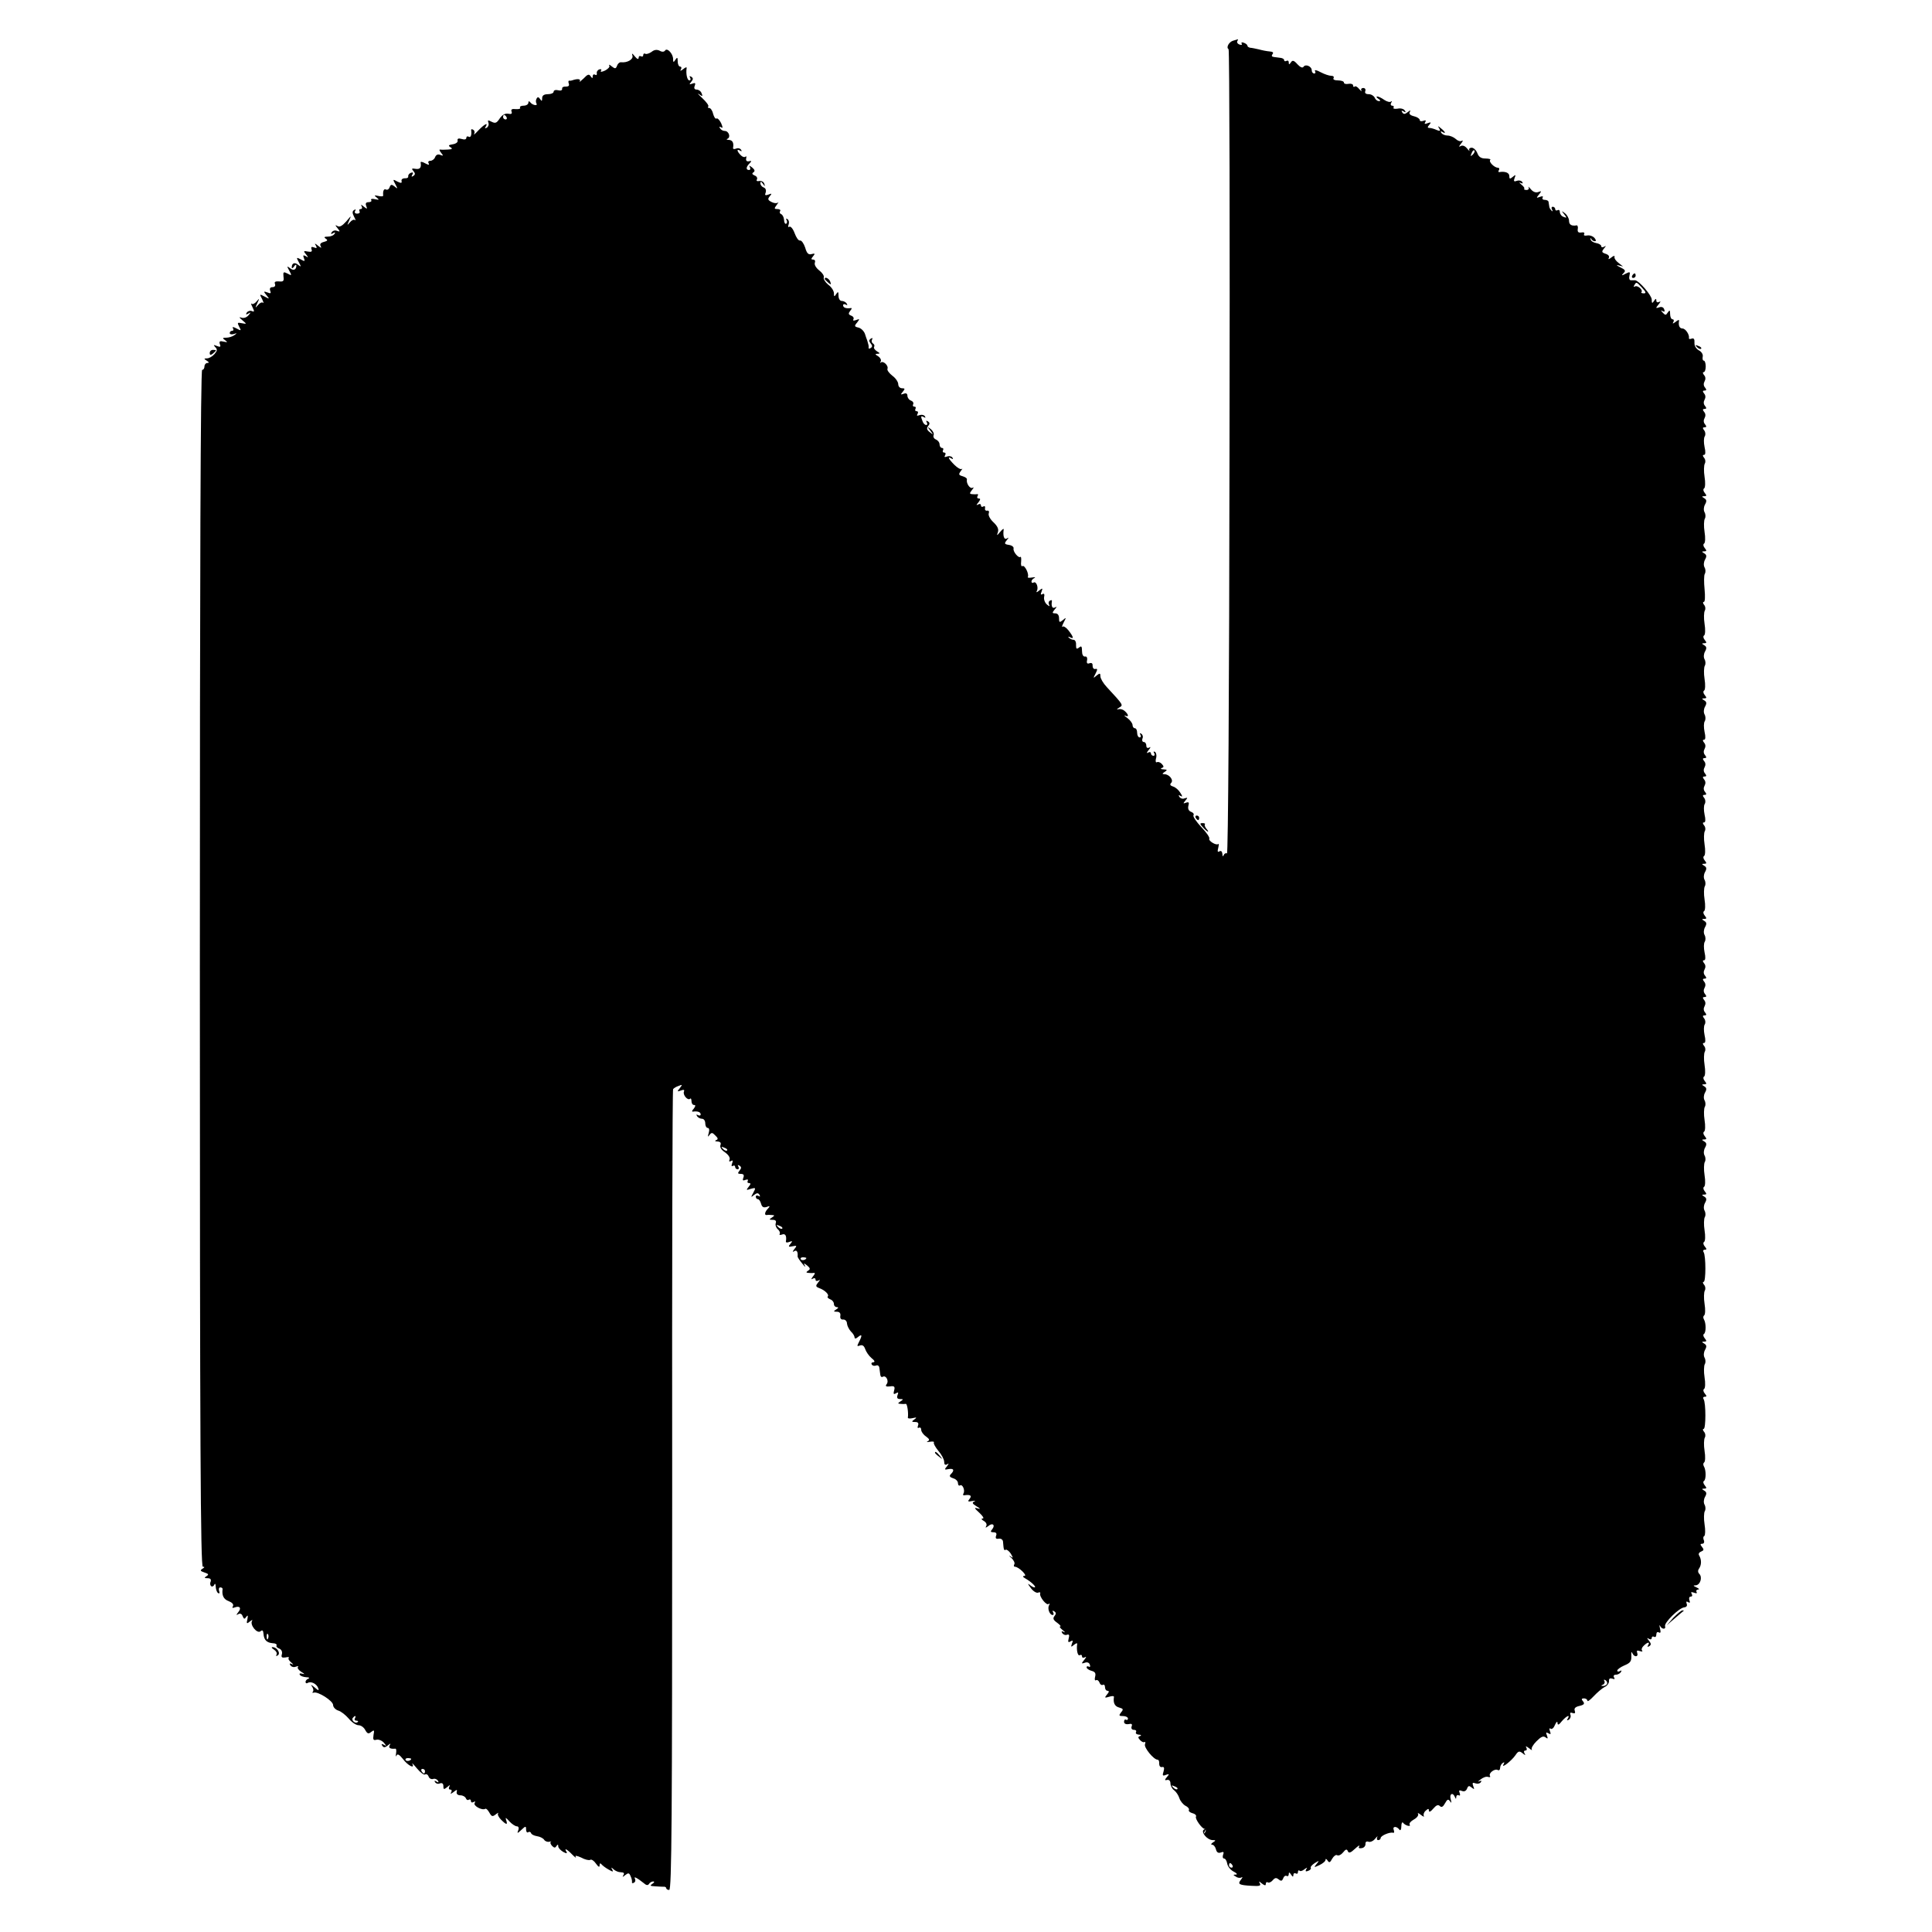
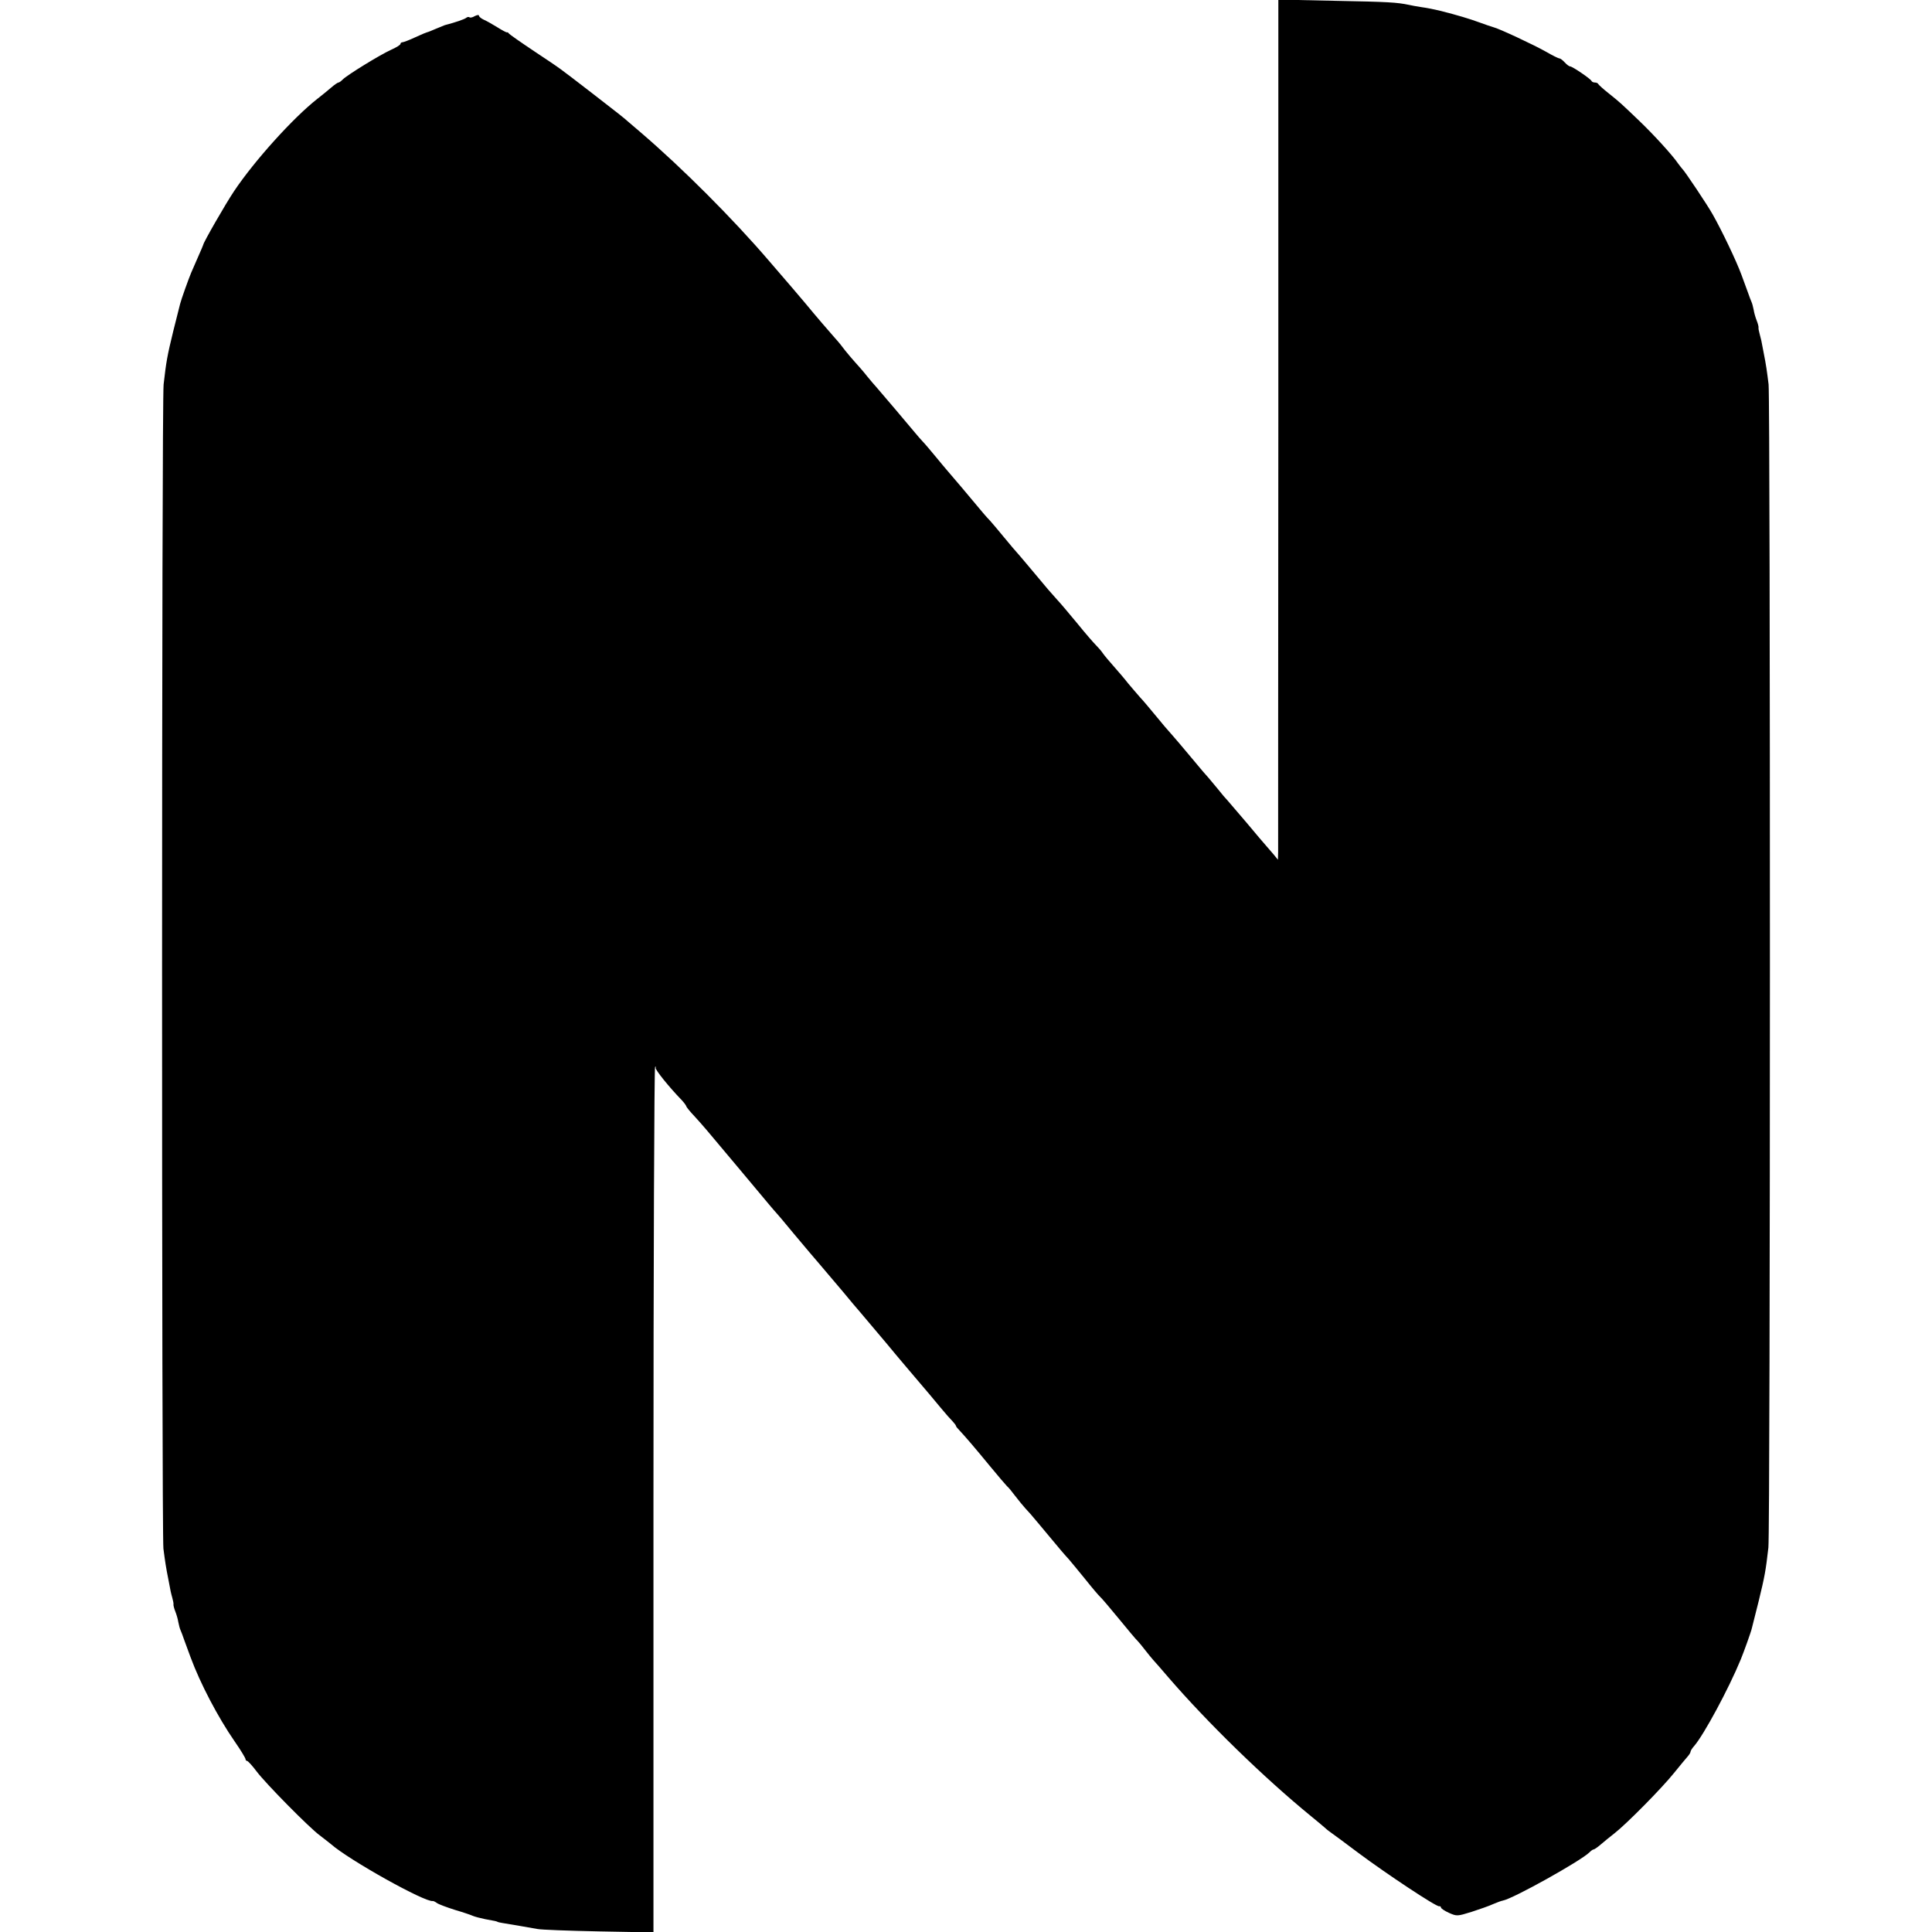
- <svg xmlns="http://www.w3.org/2000/svg" version="1.0" width="841pt" height="841pt" viewBox="0 0 841 841" preserveAspectRatio="xMidYMid meet">
-   <g transform="translate(0,841) scale(0.1,-0.1)" fill="#000000" stroke="none">
-     <path d="M5368 8233 c-18 -5 -32 -30 -20 -37 4 -2 6 -792 4 -1756 -1 -1047 -6 -1749 -11 -1745 -5 3 -12 -1 -14 -7 -3 -8 -6 -6 -6 5 -1 11 -6 15 -13 11 -8 -5 -9 0 -5 15 3 13 3 20 0 17 -8 -8 -44 14 -39 23 3 5 -12 27 -34 50 -22 23 -38 47 -35 52 4 5 -1 12 -10 15 -11 4 -15 14 -12 26 4 15 2 18 -10 14 -13 -5 -14 -4 -3 9 11 13 10 14 -3 10 -8 -4 -18 -1 -23 6 -5 8 -3 10 5 4 9 -5 9 -1 -1 14 -7 12 -21 24 -31 27 -13 4 -16 9 -9 16 12 12 -8 38 -30 38 -10 0 -9 3 2 10 12 8 12 10 -5 11 -11 0 -15 3 -8 6 10 3 10 7 0 18 -7 7 -16 10 -21 7 -5 -3 -7 5 -4 16 4 12 1 25 -4 29 -7 3 -8 1 -4 -5 4 -7 2 -12 -3 -12 -6 0 -11 5 -11 11 0 5 -6 7 -12 3 -8 -5 -7 0 2 11 9 11 10 16 3 11 -8 -4 -13 -1 -13 8 0 9 -5 16 -11 16 -6 0 -9 7 -6 15 4 8 1 17 -5 21 -7 4 -8 3 -4 -4 4 -7 2 -12 -3 -12 -6 0 -11 9 -11 20 0 11 -4 20 -10 20 -5 0 -10 6 -10 14 0 7 -10 21 -22 30 -13 9 -17 14 -10 11 16 -8 16 3 -1 19 -7 7 -19 11 -27 9 -11 -3 -10 -1 2 7 18 11 20 9 -54 89 -16 17 -28 38 -28 47 0 14 -2 15 -17 3 -15 -13 -15 -12 -4 9 9 18 9 22 -1 20 -7 -2 -12 5 -12 14 1 10 -4 14 -13 11 -10 -4 -14 0 -11 13 2 11 -2 18 -9 16 -8 -1 -13 9 -13 24 0 21 -3 24 -13 15 -11 -8 -13 -6 -13 12 1 12 -4 22 -11 22 -6 0 -15 4 -20 9 -5 5 -3 6 5 2 18 -10 15 2 -7 30 -10 13 -22 20 -26 16 -4 -4 -2 4 5 18 12 23 12 24 -3 11 -15 -12 -17 -11 -17 8 0 13 -6 21 -16 21 -14 0 -15 2 -3 17 10 11 10 14 2 9 -12 -7 -18 5 -14 27 1 5 -3 6 -9 2 -6 -3 -7 -12 -3 -18 4 -8 1 -7 -9 1 -9 7 -15 22 -13 33 3 12 0 17 -7 13 -8 -5 -9 -1 -4 11 6 16 4 16 -11 4 -9 -8 -14 -9 -10 -2 9 14 -2 45 -14 37 -5 -3 -9 -1 -9 5 0 5 6 12 13 15 6 4 2 4 -11 2 -12 -2 -20 -1 -18 2 7 12 -13 53 -23 48 -5 -4 -8 5 -6 19 1 14 0 23 -3 21 -7 -8 -33 22 -30 36 2 7 -7 14 -20 16 -20 3 -21 6 -10 20 10 12 10 14 1 8 -12 -7 -18 10 -14 39 1 6 -6 1 -15 -10 -15 -18 -16 -18 -10 -1 4 13 -2 26 -20 43 -14 13 -23 30 -20 38 3 8 0 14 -7 12 -7 -1 -11 4 -9 11 1 8 -2 11 -8 7 -5 -3 -10 -1 -10 5 0 6 -5 8 -12 4 -9 -5 -9 -2 1 9 9 12 10 17 2 17 -7 0 -9 5 -6 10 4 6 3 10 -2 9 -4 -1 -14 -1 -22 0 -11 1 -11 4 0 18 8 9 9 14 3 10 -11 -7 -29 19 -25 36 1 5 -8 11 -19 14 -17 5 -18 8 -8 22 7 9 9 13 5 10 -5 -4 -19 4 -33 18 -25 25 -32 39 -12 27 7 -4 8 -3 4 4 -4 6 -14 8 -23 5 -11 -4 -14 -3 -9 5 4 7 2 12 -4 12 -6 0 -8 5 -5 10 3 6 1 10 -4 10 -6 0 -11 7 -11 15 0 9 -7 18 -16 22 -8 3 -13 11 -10 19 3 7 -3 18 -12 26 -16 12 -16 11 -2 -7 14 -19 14 -19 -3 -6 -13 10 -14 17 -7 26 8 10 8 15 -1 21 -8 4 -9 3 -5 -4 4 -7 3 -12 -2 -12 -6 0 -13 7 -16 16 -9 22 -8 26 6 18 7 -4 8 -3 4 4 -4 6 -14 8 -23 5 -11 -4 -14 -3 -9 5 4 7 2 12 -4 12 -6 0 -8 5 -5 10 3 6 1 10 -5 10 -6 0 -8 5 -5 10 3 6 -1 13 -9 16 -9 3 -16 13 -16 21 0 10 -6 13 -16 9 -14 -5 -15 -4 -4 9 10 12 10 15 -4 15 -9 0 -16 8 -16 18 0 9 -11 26 -25 36 -14 11 -24 24 -22 30 6 14 -18 37 -29 28 -4 -4 -4 -2 0 5 3 6 -2 16 -11 22 -14 8 -15 11 -3 11 12 0 11 3 -3 11 -9 6 -15 14 -12 19 3 5 1 11 -5 15 -6 4 -7 11 -4 17 4 7 2 8 -5 4 -9 -6 -9 -11 -1 -21 8 -9 8 -15 0 -20 -6 -4 -10 -3 -9 2 1 7 0 11 -6 31 -2 4 -6 17 -10 29 -4 11 -16 24 -28 27 -18 4 -19 7 -6 22 12 16 12 17 -4 11 -11 -4 -16 -3 -12 3 3 6 -1 13 -10 16 -12 5 -13 9 -4 21 7 8 8 13 3 12 -19 -3 -34 1 -34 12 0 5 5 7 12 3 7 -4 8 -3 4 4 -4 7 -14 12 -22 12 -8 0 -14 10 -14 23 0 18 -2 19 -10 7 -8 -13 -10 -12 -10 4 0 10 -11 27 -25 37 -13 11 -22 25 -19 32 2 7 -7 20 -20 30 -14 11 -22 25 -19 33 3 8 0 14 -7 14 -10 0 -10 3 -1 14 10 12 9 14 -6 10 -14 -4 -21 3 -28 28 -6 18 -16 32 -22 31 -7 -2 -17 13 -24 32 -7 19 -17 31 -23 28 -5 -4 -7 1 -3 10 3 9 1 19 -5 23 -6 4 -8 3 -4 -4 3 -6 3 -13 -2 -16 -4 -2 -9 5 -9 17 -1 12 -7 23 -13 25 -5 2 -8 8 -4 13 3 5 -2 9 -12 9 -14 0 -15 2 -3 18 7 9 10 14 5 10 -5 -4 -17 -3 -28 3 -16 8 -17 13 -7 25 10 12 9 13 -6 7 -14 -5 -17 -3 -12 9 3 10 0 19 -9 22 -8 3 -14 11 -14 18 0 9 3 9 11 -2 9 -13 10 -13 6 0 -2 8 -12 14 -22 12 -10 -2 -14 1 -10 7 3 6 -1 14 -10 17 -11 5 -13 9 -5 14 7 5 6 11 -6 21 -12 9 -15 10 -10 2 4 -7 2 -13 -3 -13 -15 0 -14 13 2 29 10 10 9 12 -3 9 -9 -2 -14 3 -12 12 2 8 1 12 -3 8 -4 -4 -14 -1 -21 7 -17 17 -18 29 -2 19 7 -4 8 -3 4 4 -4 6 -13 9 -22 5 -8 -3 -14 -2 -13 3 4 22 -2 34 -18 35 -10 0 -13 3 -6 5 15 7 5 34 -12 34 -8 0 -17 5 -21 12 -4 7 -3 8 5 4 8 -6 8 -1 0 18 -7 14 -16 23 -20 20 -5 -3 -11 7 -15 21 -3 14 -11 25 -17 25 -6 0 -7 3 -4 6 4 4 -8 20 -26 37 -17 16 -24 24 -14 17 15 -11 17 -10 11 4 -3 9 -13 16 -21 16 -10 0 -13 6 -9 16 5 12 2 15 -10 10 -14 -5 -15 -4 -5 8 9 11 9 16 0 22 -8 4 -9 3 -5 -4 4 -7 2 -12 -3 -12 -10 0 -16 30 -12 54 1 5 -6 3 -15 -5 -12 -9 -15 -9 -10 -1 4 6 2 12 -3 12 -6 0 -11 10 -11 23 0 18 -2 19 -10 7 -8 -13 -10 -12 -10 3 0 23 -26 51 -35 37 -4 -6 -13 -7 -23 -1 -12 6 -24 5 -36 -5 -10 -7 -23 -11 -27 -8 -5 3 -9 0 -9 -6 0 -6 -4 -8 -10 -5 -6 3 -10 0 -10 -7 -1 -8 -7 -5 -17 7 -11 14 -14 15 -10 3 5 -16 -22 -32 -49 -29 -7 1 -15 -6 -18 -15 -5 -14 -9 -14 -23 -3 -9 8 -14 9 -11 4 4 -6 -5 -15 -18 -22 -15 -7 -22 -7 -18 -1 4 6 1 8 -7 6 -8 -3 -13 -11 -11 -17 1 -7 -2 -10 -8 -6 -5 3 -10 0 -10 -7 0 -10 -2 -10 -9 0 -7 11 -13 9 -31 -10 -13 -12 -20 -18 -16 -11 5 10 -12 11 -34 3 -3 -1 -8 -2 -12 -1 -4 0 -5 -5 -2 -13 3 -9 -1 -13 -13 -13 -10 1 -17 -3 -16 -9 1 -7 -6 -10 -17 -7 -11 3 -20 0 -20 -6 0 -6 -11 -11 -25 -11 -17 0 -25 -6 -25 -17 0 -14 -2 -15 -9 -4 -6 9 -11 10 -15 2 -4 -6 -4 -16 -1 -21 8 -13 -18 -8 -27 5 -5 6 -8 5 -8 -2 0 -7 -9 -13 -21 -13 -11 0 -18 -4 -15 -9 3 -4 -5 -7 -19 -6 -16 2 -22 -1 -18 -11 3 -9 -1 -12 -15 -9 -14 2 -26 -5 -37 -21 -13 -20 -19 -22 -35 -14 -16 8 -18 8 -14 -4 3 -8 0 -17 -7 -22 -8 -4 -10 -3 -5 4 13 21 -5 12 -31 -15 -15 -16 -23 -23 -19 -16 3 6 2 15 -4 18 -6 4 -10 3 -9 -2 3 -20 -2 -34 -11 -28 -5 3 -10 1 -10 -5 0 -7 -8 -9 -20 -5 -14 4 -20 2 -18 -7 2 -7 -8 -14 -21 -16 -19 -3 -21 -6 -10 -13 10 -6 8 -9 -11 -10 -14 -1 -29 -1 -34 0 -5 1 -3 -5 4 -14 11 -13 10 -15 -4 -9 -10 4 -18 0 -22 -10 -3 -9 -13 -16 -21 -16 -8 0 -11 -5 -7 -11 4 -8 0 -8 -15 0 -12 7 -21 8 -20 4 4 -23 -3 -31 -22 -28 -17 3 -19 1 -9 -10 8 -10 8 -15 -1 -21 -8 -5 -9 -3 -4 6 5 8 3 11 -6 8 -8 -3 -13 -10 -12 -16 1 -5 -5 -9 -15 -8 -9 0 -16 -5 -14 -12 2 -10 -2 -10 -19 -2 -19 11 -20 10 -8 -12 11 -20 10 -22 -3 -10 -13 10 -17 10 -22 -3 -3 -9 -10 -13 -16 -10 -9 5 -14 -7 -12 -26 1 -4 -9 -5 -21 -2 -18 4 -20 3 -7 -7 12 -10 11 -11 -8 -7 -12 3 -20 1 -16 -4 3 -5 -2 -9 -11 -9 -12 0 -15 -5 -11 -16 6 -15 4 -15 -11 -3 -11 9 -14 10 -9 2 4 -8 2 -13 -4 -13 -6 0 -8 -4 -5 -10 3 -5 -1 -10 -10 -10 -10 0 -13 5 -9 12 4 7 3 8 -4 4 -9 -5 -9 -13 -1 -29 7 -12 8 -19 4 -15 -4 4 -14 0 -22 -10 -13 -15 -13 -14 -3 8 10 24 10 23 -13 -4 -17 -19 -29 -26 -38 -20 -11 6 -11 5 0 -9 12 -15 12 -17 -2 -12 -8 4 -18 1 -23 -6 -5 -8 -3 -10 6 -4 9 5 11 4 6 -3 -4 -7 -17 -12 -29 -12 -16 0 -18 -3 -9 -9 10 -6 8 -10 -8 -14 -15 -4 -19 -10 -14 -19 5 -9 2 -8 -11 2 -15 12 -17 12 -10 1 6 -11 4 -13 -8 -8 -11 4 -14 2 -11 -8 4 -10 0 -13 -16 -10 -19 4 -20 2 -8 -12 11 -14 11 -16 -1 -8 -11 6 -13 4 -8 -9 6 -14 3 -15 -14 -5 -19 10 -20 9 -8 -13 11 -20 10 -21 -3 -11 -15 13 -28 8 -28 -11 0 -6 5 -4 10 4 5 8 10 10 10 4 0 -19 -13 -24 -28 -11 -13 10 -14 9 -3 -11 12 -22 11 -23 -7 -13 -18 9 -20 8 -18 -13 3 -20 -1 -23 -20 -21 -15 1 -21 -2 -17 -11 3 -8 -1 -14 -11 -14 -10 0 -13 -6 -10 -15 5 -12 2 -14 -12 -8 -17 6 -18 5 -4 -12 14 -17 14 -18 -8 -6 -23 12 -23 12 -11 -11 6 -13 8 -20 4 -16 -4 4 -14 0 -22 -10 -13 -15 -13 -14 -3 8 10 22 10 23 -3 8 -8 -10 -18 -14 -22 -10 -4 4 -2 -3 4 -15 9 -19 9 -22 -3 -17 -8 3 -17 0 -22 -7 -5 -8 -3 -10 7 -4 12 7 12 6 1 -7 -8 -10 -21 -14 -30 -11 -13 4 -12 2 3 -11 20 -17 20 -17 -2 -13 -20 4 -21 3 -12 -15 10 -18 9 -19 -11 -8 -15 8 -20 8 -16 1 4 -6 2 -11 -3 -11 -6 0 -11 -4 -11 -10 0 -5 8 -7 18 -4 14 5 15 4 2 -5 -8 -6 -24 -11 -35 -11 -17 0 -18 -2 -5 -11 12 -9 11 -10 -7 -6 -16 4 -20 1 -16 -11 5 -12 2 -14 -13 -8 -15 6 -16 5 -7 -5 10 -10 9 -16 -4 -31 -9 -10 -23 -18 -32 -18 -14 0 -14 -2 -1 -10 10 -6 11 -10 3 -10 -7 0 -13 -7 -13 -15 0 -8 -4 -15 -10 -15 -7 0 -10 -875 -10 -2605 0 -2077 3 -2605 13 -2605 9 0 8 -3 -2 -9 -11 -7 -9 -10 9 -16 18 -6 20 -9 9 -16 -11 -7 -10 -9 5 -9 12 0 16 -5 13 -15 -4 -8 -2 -17 3 -20 4 -3 11 1 13 7 3 7 6 3 6 -9 1 -12 5 -25 11 -28 6 -3 7 1 4 9 -3 9 -1 16 5 16 6 0 10 -3 10 -7 -4 -27 4 -45 27 -53 15 -6 22 -14 18 -22 -5 -7 -2 -9 8 -5 22 8 30 -3 15 -21 -10 -13 -9 -14 1 -8 7 4 15 1 18 -9 6 -14 9 -14 16 -3 7 9 8 6 5 -10 -5 -20 -3 -22 11 -10 9 7 13 8 9 2 -10 -17 22 -57 37 -45 8 7 12 4 13 -11 2 -27 14 -39 41 -41 11 0 18 -5 16 -9 -3 -5 2 -11 11 -14 10 -4 15 -14 12 -25 -4 -13 0 -16 15 -14 12 3 18 2 15 -2 -4 -3 1 -12 11 -20 9 -8 11 -11 3 -7 -10 5 -12 3 -7 -5 5 -7 15 -10 24 -6 9 3 13 3 9 -1 -4 -5 3 -14 15 -22 14 -8 16 -11 5 -8 -11 3 -15 2 -12 -4 3 -6 16 -10 28 -11 12 0 16 -3 10 -6 -7 -2 -13 -9 -13 -14 0 -6 4 -8 9 -5 14 9 39 -3 46 -22 5 -13 1 -12 -17 4 -13 11 -18 12 -10 3 6 -9 8 -19 4 -23 -4 -4 -2 -6 4 -4 18 6 84 -36 84 -54 0 -9 10 -20 22 -24 12 -3 32 -19 46 -35 13 -16 32 -29 43 -29 10 0 23 -9 29 -21 9 -16 14 -18 26 -8 13 10 14 8 10 -13 -3 -21 -1 -25 13 -21 10 2 24 -4 32 -13 12 -15 12 -16 0 -9 -10 5 -12 4 -7 -4 6 -9 11 -9 24 1 12 10 14 10 8 0 -6 -11 4 -16 25 -14 4 1 5 -9 3 -21 -2 -12 -1 -16 2 -9 4 9 12 5 28 -15 21 -28 53 -45 41 -21 -4 7 5 -2 20 -20 15 -18 31 -30 36 -26 5 3 12 -1 15 -10 3 -8 12 -12 19 -10 7 3 16 0 21 -7 5 -8 3 -10 -6 -4 -8 5 -11 4 -6 -3 4 -6 13 -9 21 -5 10 3 15 -1 15 -12 0 -15 2 -16 17 -4 11 10 14 10 9 2 -4 -8 -2 -13 4 -13 6 0 8 -5 4 -12 -5 -8 -2 -8 10 1 15 12 17 12 14 0 -2 -8 5 -14 16 -14 11 0 21 -6 24 -13 2 -6 8 -10 13 -6 5 3 9 0 9 -6 0 -6 5 -8 12 -4 7 4 8 3 4 -5 -7 -11 32 -33 46 -25 4 3 12 -5 18 -16 10 -18 14 -19 28 -8 9 7 14 9 10 4 -3 -4 2 -16 13 -27 24 -24 30 -24 22 -1 -4 12 -1 11 14 -6 11 -12 26 -22 33 -22 7 0 10 -7 6 -17 -6 -15 -4 -15 14 2 18 17 20 17 20 1 0 -9 4 -15 9 -12 5 4 11 2 13 -4 1 -5 13 -11 26 -13 13 -2 27 -9 31 -16 4 -6 14 -10 22 -8 8 2 11 2 7 0 -4 -3 -2 -10 5 -18 9 -9 14 -10 19 -1 6 8 8 8 8 -1 0 -7 10 -17 21 -24 15 -8 19 -8 15 0 -12 19 2 12 25 -12 12 -12 19 -17 15 -10 -4 7 4 6 24 -3 16 -9 34 -13 39 -10 5 4 17 -4 25 -16 11 -15 16 -18 16 -8 0 9 3 11 8 5 4 -5 18 -16 31 -23 19 -11 22 -11 16 0 -6 10 -5 11 6 1 7 -7 21 -13 32 -13 12 0 16 -4 11 -12 -6 -10 -4 -10 8 0 13 10 17 10 23 -5 5 -10 7 -22 6 -26 -1 -5 3 -6 9 -2 6 3 7 11 4 17 -8 13 12 2 38 -19 11 -10 18 -11 23 -4 3 6 12 11 18 11 7 0 6 -4 -3 -10 -12 -8 -10 -10 10 -11 14 -1 31 -2 38 -2 6 1 12 -2 12 -6 0 -4 6 -8 13 -8 11 0 13 307 13 1740 -1 956 1 1742 4 1746 3 4 14 11 24 14 17 7 17 6 5 -10 -12 -15 -12 -16 5 -10 12 5 17 3 13 -5 -5 -15 17 -40 27 -31 3 4 6 -1 6 -10 0 -10 5 -17 11 -17 8 0 7 -5 -1 -16 -8 -8 -9 -14 -4 -13 19 3 34 -1 34 -12 0 -5 -5 -7 -12 -3 -7 4 -8 3 -4 -4 4 -7 14 -12 22 -12 8 0 14 -9 14 -20 0 -11 5 -20 11 -20 6 0 8 -9 4 -22 -5 -17 -4 -19 3 -9 9 12 13 12 26 -2 12 -11 13 -17 3 -20 -7 -3 -4 -6 7 -6 12 -1 16 -6 12 -16 -3 -9 4 -21 20 -31 14 -10 23 -23 20 -31 -4 -9 -1 -11 6 -7 8 5 9 2 5 -10 -4 -10 -3 -15 3 -11 6 3 10 1 10 -4 0 -6 5 -11 11 -11 5 0 7 5 3 12 -4 7 -3 8 5 4 9 -6 9 -11 0 -22 -9 -11 -8 -14 6 -14 12 0 15 -5 11 -16 -5 -12 -2 -15 9 -10 9 3 13 2 10 -4 -3 -6 -1 -10 6 -10 8 0 7 -5 -2 -16 -12 -15 -11 -16 9 -9 22 6 23 5 11 -17 -11 -20 -11 -22 3 -10 13 10 18 10 24 1 4 -8 3 -9 -4 -5 -7 4 -12 2 -12 -3 0 -6 4 -11 9 -11 5 0 11 -9 14 -20 4 -14 10 -18 24 -14 15 6 16 4 6 -7 -14 -14 -17 -30 -5 -28 4 1 14 1 22 0 13 -1 13 -2 0 -11 -13 -8 -12 -10 4 -10 12 0 16 -5 13 -14 -3 -8 1 -20 8 -26 8 -7 12 -16 9 -21 -3 -5 2 -6 10 -3 15 6 21 -6 17 -30 -1 -5 6 -6 15 -2 14 5 15 4 5 -8 -11 -13 -9 -15 9 -11 19 4 20 2 8 -12 -9 -12 -9 -15 0 -9 10 6 16 -3 14 -24 0 -3 9 -17 20 -30 11 -14 16 -18 12 -10 -7 13 -6 13 10 1 13 -11 14 -16 4 -22 -10 -7 -10 -9 2 -10 8 -1 19 -1 24 0 5 1 3 -6 -5 -15 -9 -12 -9 -15 -1 -10 7 4 12 2 12 -4 0 -6 5 -8 13 -4 8 5 8 3 -2 -9 -11 -14 -11 -18 5 -24 25 -9 45 -29 37 -37 -3 -3 2 -8 11 -12 9 -3 16 -12 16 -20 0 -8 6 -14 13 -14 8 0 7 -4 -3 -10 -13 -8 -12 -10 3 -10 11 0 17 -6 15 -18 -2 -10 3 -17 12 -16 9 1 17 -7 17 -18 1 -10 9 -25 17 -34 9 -8 16 -20 16 -26 0 -6 6 -6 15 2 18 15 19 7 4 -22 -9 -18 -9 -20 4 -15 11 4 18 -1 23 -15 4 -12 16 -30 28 -40 13 -10 16 -17 8 -18 -7 0 -11 -4 -7 -10 3 -5 11 -7 19 -4 7 3 13 -2 14 -11 1 -8 3 -22 4 -30 1 -8 6 -11 11 -8 14 8 28 -19 16 -33 -6 -8 -2 -11 15 -9 19 3 23 -1 18 -18 -4 -15 -2 -18 8 -12 10 6 12 4 7 -8 -4 -12 -1 -17 11 -17 15 0 15 -2 2 -10 -13 -9 -13 -10 0 -11 8 -1 18 -1 23 0 6 1 12 -38 9 -60 -1 -4 9 -5 21 -2 18 4 19 3 7 -6 -13 -9 -12 -11 4 -11 12 0 16 -5 12 -16 -3 -8 -2 -12 4 -9 6 3 10 -1 10 -9 0 -8 9 -21 21 -29 15 -11 17 -16 7 -21 -7 -3 -3 -4 10 -2 12 2 20 1 17 -4 -2 -4 7 -20 20 -36 14 -16 25 -37 25 -47 0 -12 4 -16 13 -11 8 6 8 3 -1 -9 -12 -14 -11 -16 7 -12 23 4 27 -5 10 -22 -8 -8 -5 -13 10 -18 12 -3 21 -13 21 -21 0 -8 4 -13 9 -10 11 7 23 -22 15 -35 -3 -5 -2 -9 3 -8 26 4 35 -1 24 -15 -10 -12 -8 -14 11 -10 13 2 17 1 9 -2 -11 -5 -8 -10 10 -21 18 -11 19 -13 4 -9 -16 5 -14 1 8 -19 15 -14 22 -25 15 -25 -8 0 -6 -5 5 -11 10 -6 14 -15 10 -22 -5 -9 -2 -8 9 0 18 16 32 5 17 -14 -9 -10 -7 -13 6 -13 11 0 15 -5 11 -15 -4 -11 0 -15 11 -13 10 2 18 -4 19 -12 3 -36 4 -41 12 -36 4 2 14 -5 22 -17 11 -19 11 -21 -1 -12 -8 6 -7 2 4 -7 10 -10 16 -22 12 -28 -3 -5 -2 -10 3 -10 16 0 57 -40 41 -40 -9 0 -7 -5 6 -12 26 -15 49 -38 38 -38 -5 0 -15 6 -23 13 -7 6 -5 0 6 -14 10 -15 25 -24 32 -22 7 3 12 2 10 -3 -5 -14 28 -55 37 -46 5 4 5 2 2 -5 -9 -14 2 -43 15 -43 5 0 6 5 2 12 -4 7 -3 8 5 4 9 -6 9 -11 1 -21 -8 -10 -5 -17 12 -29 12 -9 18 -16 13 -16 -5 0 0 -7 11 -16 10 -8 13 -12 5 -8 -10 5 -12 3 -7 -5 5 -7 14 -10 21 -7 9 3 11 -2 7 -16 -4 -16 -2 -19 8 -13 10 6 12 4 6 -10 -5 -15 -4 -16 9 -5 9 7 15 9 14 4 -4 -25 2 -54 11 -49 6 3 10 1 10 -5 0 -6 5 -8 13 -4 7 5 6 0 -3 -11 -14 -17 -13 -18 2 -13 10 4 19 1 22 -8 3 -9 1 -12 -4 -9 -6 3 -10 2 -10 -3 0 -5 10 -12 21 -15 16 -4 20 -11 16 -26 -3 -12 -1 -18 4 -15 5 3 12 -2 15 -10 3 -9 10 -13 15 -10 5 3 9 -2 9 -10 0 -9 5 -16 11 -16 8 0 7 -6 -2 -16 -12 -15 -11 -16 9 -10 12 4 22 4 21 -1 -4 -25 3 -41 23 -46 18 -5 19 -8 8 -21 -11 -14 -9 -16 9 -16 11 0 21 -5 21 -11 0 -5 -4 -8 -8 -5 -5 3 -9 -1 -9 -9 0 -8 8 -12 20 -10 13 3 17 0 13 -10 -3 -9 1 -15 10 -15 8 0 12 -4 9 -10 -3 -5 2 -10 12 -11 10 0 13 -3 6 -6 -10 -3 -10 -7 0 -18 7 -7 15 -11 19 -8 4 2 5 -2 2 -10 -5 -14 38 -67 55 -67 5 0 8 -8 7 -18 0 -9 5 -16 12 -14 10 2 11 -4 7 -19 -6 -18 -4 -21 10 -15 15 5 16 4 5 -9 -11 -13 -11 -16 1 -13 8 2 14 -5 14 -15 0 -10 7 -24 16 -30 9 -7 19 -22 23 -35 4 -12 16 -27 27 -33 11 -5 17 -14 14 -18 -2 -5 5 -11 16 -14 12 -3 18 -10 15 -15 -5 -9 27 -54 38 -53 7 1 6 -12 -1 -19 -4 -3 -3 1 2 9 6 10 4 12 -4 7 -16 -10 14 -46 38 -46 14 0 14 -2 1 -10 -8 -5 -10 -10 -4 -10 7 0 14 -9 17 -20 3 -13 10 -18 21 -14 12 5 15 2 10 -10 -3 -9 -1 -16 4 -16 6 0 12 -10 14 -22 2 -12 14 -28 28 -35 14 -7 18 -13 10 -13 -13 0 -13 -2 0 -9 8 -6 19 -7 25 -3 5 3 4 -1 -3 -10 -16 -20 -9 -24 47 -27 34 -2 41 0 35 11 -6 10 -4 10 9 -1 12 -9 17 -10 17 -2 0 7 4 10 9 7 5 -3 14 1 21 9 10 12 16 12 26 4 11 -9 15 -7 20 5 3 9 10 13 15 10 5 -3 9 1 9 8 0 9 3 9 10 -2 7 -11 10 -11 10 -2 0 7 5 10 10 7 6 -3 10 -1 10 6 0 7 3 9 7 6 3 -4 13 -1 21 6 13 9 14 9 8 0 -5 -9 -2 -11 8 -7 9 3 14 9 12 13 -3 4 5 13 17 21 20 12 21 12 8 -4 -13 -16 -12 -16 12 -5 15 7 27 17 27 23 0 6 4 5 9 -3 7 -11 11 -9 20 8 7 12 17 19 22 15 6 -3 17 2 25 12 12 15 17 16 21 6 4 -10 12 -8 31 10 14 13 22 18 19 11 -5 -7 -1 -10 10 -8 10 1 17 9 17 18 -1 9 4 13 13 10 8 -3 21 3 29 13 9 11 13 13 9 7 -3 -7 -1 -13 4 -13 6 0 11 4 11 9 0 10 39 27 54 23 5 -2 6 4 3 12 -7 17 13 18 25 1 4 -5 8 1 8 15 0 14 4 21 8 15 9 -12 36 -19 28 -7 -3 5 6 15 19 22 13 7 21 18 18 24 -4 6 2 4 12 -4 10 -8 16 -10 13 -5 -3 6 0 16 8 23 11 10 14 10 14 0 1 -8 8 -4 19 9 13 15 21 19 29 11 7 -7 14 -3 22 12 10 18 14 20 22 9 7 -10 7 -8 3 9 -7 23 9 32 18 10 4 -10 6 -10 6 0 1 7 5 10 11 7 6 -3 7 1 4 10 -5 11 -2 14 10 9 10 -4 18 0 22 10 5 13 9 14 20 5 12 -10 13 -8 7 6 -5 14 -3 17 10 12 9 -3 19 -1 23 5 5 7 2 8 -7 4 -8 -4 -5 0 6 8 11 9 25 14 33 11 7 -2 11 -1 8 4 -8 12 21 34 34 26 5 -3 10 1 10 9 0 8 5 18 12 22 7 5 8 3 3 -6 -13 -22 35 15 52 40 12 18 17 19 31 8 12 -10 14 -10 8 0 -4 7 -2 12 4 12 6 0 8 5 4 13 -5 7 -1 7 12 -3 10 -8 16 -11 12 -6 -4 5 5 21 20 36 20 20 30 25 40 17 9 -7 11 -6 6 8 -6 14 -4 16 6 10 10 -6 12 -4 7 9 -4 10 -3 15 3 11 6 -4 14 4 19 17 6 13 10 17 11 8 0 -11 6 -9 19 8 20 23 38 31 25 10 -5 -7 -3 -8 5 -4 7 5 10 14 7 22 -3 8 0 11 10 7 10 -3 12 0 9 10 -4 10 2 17 20 21 21 5 24 10 16 20 -8 9 -7 13 4 13 8 0 15 -5 15 -10 0 -6 12 3 27 19 15 16 36 34 47 40 12 5 20 17 20 26 -1 11 4 14 14 11 10 -4 13 -2 8 5 -4 7 -1 12 8 12 8 0 18 5 22 12 4 7 3 8 -4 4 -7 -4 -12 -3 -12 2 0 5 14 15 30 22 29 12 33 19 31 50 0 10 1 11 5 3 8 -18 27 -16 21 1 -4 11 -1 13 11 9 9 -3 14 -3 10 2 -4 4 -1 14 7 21 17 17 29 18 19 2 -4 -7 -3 -8 5 -4 9 6 9 11 -1 24 -10 12 -10 14 0 8 7 -4 12 -2 12 4 0 6 5 8 10 5 6 -3 10 1 10 10 0 9 5 13 11 9 8 -4 9 1 5 17 -3 13 -3 18 0 12 7 -16 27 -17 22 -2 -5 15 61 80 83 82 10 1 15 7 11 16 -3 9 -1 12 6 7 8 -5 10 -2 6 8 -3 9 -1 16 6 16 6 0 8 5 4 12 -5 8 -2 9 10 5 10 -4 15 -3 11 3 -3 6 0 10 7 11 7 0 4 4 -7 9 -15 7 -16 9 -4 9 20 1 31 35 16 50 -6 6 -7 15 -1 23 11 16 11 38 1 56 -5 7 -2 14 8 18 12 5 13 9 4 20 -9 11 -8 14 1 14 7 0 10 7 7 15 -4 8 -3 17 2 19 4 3 5 26 1 50 -4 25 -3 51 1 58 4 6 4 19 -1 28 -5 9 -4 23 2 34 8 14 7 21 -3 27 -12 7 -12 9 0 9 10 0 11 3 2 14 -7 8 -8 17 -4 19 10 6 10 48 0 64 -4 7 -3 14 1 17 5 3 6 26 2 50 -4 25 -3 51 1 58 4 7 3 18 -3 25 -6 7 -7 13 -2 13 10 0 10 113 0 129 -4 6 -2 11 5 11 9 0 9 3 0 14 -7 8 -8 17 -3 20 5 3 6 26 2 50 -4 25 -3 51 1 58 4 6 4 19 -1 28 -5 9 -4 23 2 34 8 14 7 21 -3 27 -12 7 -12 9 0 9 10 0 11 3 2 14 -7 8 -8 17 -4 19 10 6 10 48 0 64 -4 7 -3 14 1 17 5 3 6 26 2 50 -4 25 -3 51 1 58 4 7 3 18 -3 25 -6 7 -7 13 -2 13 10 0 10 113 0 129 -4 6 -2 11 5 11 9 0 9 3 0 14 -7 8 -8 17 -3 20 5 3 6 26 2 50 -4 25 -3 51 1 58 4 6 4 19 -1 28 -5 9 -4 23 2 34 8 14 7 21 -3 27 -12 7 -12 9 0 9 10 0 11 3 2 14 -7 8 -8 17 -3 20 5 3 6 26 2 50 -4 25 -3 51 1 58 4 6 4 19 -1 28 -5 9 -4 23 2 34 8 14 7 21 -3 27 -12 7 -12 9 0 9 10 0 11 3 2 14 -7 8 -8 17 -3 20 5 3 6 26 2 50 -4 25 -3 51 1 58 4 6 4 19 -1 28 -5 9 -4 23 2 34 8 14 7 21 -3 27 -12 7 -12 9 0 9 10 0 11 3 2 14 -7 8 -8 17 -3 20 5 3 6 26 2 50 -4 25 -3 51 1 58 4 7 3 18 -3 25 -7 9 -7 13 0 13 6 0 7 13 2 34 -4 19 -4 40 1 47 4 7 3 19 -3 26 -7 9 -7 13 2 13 9 0 9 4 2 13 -7 8 -7 18 -2 27 5 9 5 19 -2 27 -7 9 -7 13 2 13 9 0 9 4 2 13 -7 8 -7 18 -2 27 5 9 5 19 -2 27 -7 9 -7 13 2 13 9 0 9 4 2 13 -7 8 -7 18 -2 27 5 9 5 19 -2 27 -7 9 -7 13 0 13 6 0 7 13 2 34 -4 19 -4 40 1 47 4 7 4 20 -1 29 -5 9 -4 23 2 34 8 14 7 21 -3 27 -12 7 -12 9 0 9 10 0 11 3 2 14 -7 8 -8 17 -3 20 5 3 6 26 2 50 -4 25 -3 51 1 58 4 6 4 19 -1 28 -5 9 -4 23 2 34 8 14 7 21 -3 27 -12 7 -12 9 0 9 10 0 11 3 2 14 -7 8 -8 17 -3 20 5 3 6 26 2 50 -4 25 -3 51 1 58 4 7 3 18 -3 25 -7 9 -7 13 0 13 6 0 7 13 2 34 -4 19 -4 40 1 47 4 7 3 19 -3 26 -7 9 -7 13 2 13 9 0 9 4 2 13 -7 8 -7 18 -2 27 5 9 5 19 -2 27 -7 9 -7 13 2 13 9 0 9 4 2 13 -7 8 -7 18 -2 27 5 9 5 19 -2 27 -7 9 -7 13 2 13 9 0 9 4 2 13 -7 8 -7 18 -2 27 5 9 5 19 -2 27 -7 9 -7 13 0 13 6 0 7 13 2 34 -4 19 -4 40 1 47 4 7 4 20 -1 29 -5 9 -4 23 2 34 8 14 7 21 -3 27 -12 7 -12 9 0 9 10 0 11 3 2 14 -7 8 -8 17 -3 20 5 3 6 26 2 50 -4 25 -3 51 1 58 4 6 4 19 -1 28 -5 9 -4 23 2 34 8 14 7 21 -3 27 -12 7 -12 9 0 9 10 0 11 3 2 14 -7 8 -8 17 -3 20 5 3 6 26 2 50 -4 25 -3 51 1 58 4 7 3 18 -3 25 -6 7 -6 13 -1 13 5 0 6 24 3 55 -3 30 -3 61 1 67 4 7 4 19 -1 28 -5 9 -4 23 2 34 8 14 7 21 -3 27 -12 7 -12 9 0 9 10 0 11 3 2 14 -7 8 -8 17 -3 20 5 3 6 26 2 50 -4 25 -3 51 1 58 4 6 4 19 -1 28 -5 9 -4 23 2 34 8 14 7 21 -3 27 -12 7 -12 9 0 9 10 0 11 3 2 14 -7 8 -8 17 -3 20 5 3 6 26 2 50 -4 25 -3 51 1 58 4 7 3 18 -3 25 -7 9 -7 13 0 13 6 0 7 13 2 34 -4 19 -4 40 1 47 4 7 3 19 -3 26 -7 9 -7 13 2 13 9 0 9 4 2 13 -7 8 -7 18 -2 27 5 9 5 19 -2 27 -7 9 -7 13 2 13 9 0 9 4 2 13 -7 8 -7 18 -2 27 5 9 5 19 -2 27 -7 9 -7 13 2 13 9 0 9 4 2 13 -7 8 -7 18 -2 27 5 9 5 19 -2 27 -6 7 -7 13 -2 13 5 0 9 11 9 25 0 14 -4 25 -8 25 -5 0 -7 8 -5 18 2 9 -5 21 -17 27 -12 7 -20 20 -19 33 1 16 -3 21 -12 18 -8 -3 -13 -2 -12 2 3 15 -15 42 -28 42 -13 0 -19 13 -15 34 1 5 -6 3 -15 -5 -12 -9 -15 -9 -10 -1 4 6 2 12 -3 12 -6 0 -11 10 -11 23 0 17 -2 19 -10 7 -8 -13 -11 -13 -22 -1 -9 10 -10 12 -1 7 9 -5 11 -2 7 8 -3 9 -12 12 -22 8 -15 -5 -16 -4 -2 13 9 11 10 16 3 11 -8 -4 -13 -2 -13 6 0 9 -3 9 -10 -2 -8 -12 -10 -11 -10 6 0 18 -55 82 -72 84 -5 0 -13 0 -19 0 -6 0 -9 9 -6 20 4 17 2 18 -16 9 -18 -10 -20 -9 -10 2 11 10 8 15 -15 26 -15 7 -18 11 -7 8 l20 -5 -20 16 c-11 8 -19 20 -17 26 2 6 -5 5 -14 -3 -10 -8 -15 -9 -11 -2 4 7 -1 14 -13 18 -18 6 -19 9 -8 23 10 12 10 14 1 8 -7 -4 -13 -3 -13 3 0 5 -10 11 -22 13 -12 2 -23 9 -24 16 -1 7 0 8 3 2 2 -5 9 -10 15 -10 7 0 6 5 -1 14 -7 8 -21 13 -32 11 -11 -2 -17 0 -13 6 3 6 -2 9 -12 7 -13 -2 -18 2 -16 15 2 9 -1 17 -5 16 -22 -4 -33 3 -33 20 0 10 -8 25 -17 32 -16 13 -17 12 -4 -4 12 -15 12 -17 -3 -11 -9 3 -16 13 -16 21 0 8 -4 11 -10 8 -5 -3 -10 -1 -10 4 0 6 -5 11 -11 11 -5 0 -7 -6 -3 -12 4 -8 3 -10 -2 -5 -5 5 -10 13 -10 18 -1 5 -2 14 -3 19 0 6 -8 10 -17 10 -8 0 -12 4 -9 10 4 6 -1 7 -12 3 -16 -6 -16 -5 -4 10 12 15 12 17 -3 11 -11 -4 -23 1 -32 12 -9 11 -13 14 -10 8 3 -6 -1 -11 -9 -11 -8 0 -13 3 -10 5 3 3 -3 11 -13 19 -9 8 -11 11 -3 7 9 -4 12 -3 7 4 -4 6 -14 8 -23 5 -13 -5 -15 -2 -10 12 6 15 5 16 -8 5 -12 -10 -15 -10 -15 4 0 14 -18 21 -43 17 -5 -1 -6 3 -2 9 3 5 1 10 -5 10 -15 0 -41 26 -33 34 4 3 -6 6 -21 6 -19 0 -29 7 -35 23 -5 13 -16 24 -25 24 -8 0 -13 -5 -10 -11 3 -6 -1 -3 -10 8 -9 11 -20 15 -28 10 -9 -5 -8 -2 2 11 8 10 10 16 3 12 -6 -4 -18 0 -26 8 -9 8 -25 15 -36 15 -11 0 -23 5 -27 12 -4 7 -3 8 4 4 18 -11 14 0 -5 15 -14 12 -16 12 -8 0 6 -11 4 -13 -11 -7 -10 5 -25 9 -31 9 -10 0 -10 4 -1 14 9 11 7 12 -7 7 -13 -5 -16 -4 -11 4 5 8 2 10 -8 6 -9 -3 -16 -2 -16 4 0 5 -11 13 -25 16 -17 4 -23 11 -18 19 5 8 2 8 -9 -1 -13 -10 -18 -10 -24 -1 -5 8 -3 9 6 4 9 -6 11 -4 5 4 -4 7 -18 11 -31 8 -13 -2 -21 0 -18 4 3 5 0 9 -6 9 -6 0 -8 6 -4 13 4 6 4 9 -1 5 -4 -4 -17 -1 -29 7 -11 8 -25 15 -31 15 -5 0 -3 -5 5 -10 10 -7 11 -10 2 -10 -7 0 -15 7 -18 15 -4 8 -15 15 -26 15 -13 0 -18 5 -15 13 3 8 -1 14 -9 14 -7 0 -11 -5 -8 -11 3 -6 -1 -3 -9 6 -8 10 -17 15 -20 11 -4 -3 -7 -1 -7 5 0 6 -9 9 -20 7 -11 -2 -20 0 -20 6 0 5 -12 9 -26 9 -14 0 -23 4 -19 10 3 6 -1 10 -10 10 -9 0 -30 7 -47 16 -16 9 -27 11 -24 5 4 -6 2 -11 -3 -11 -6 0 -11 6 -11 14 0 17 -27 29 -36 15 -4 -6 -14 -2 -26 11 -16 18 -22 19 -29 8 -7 -10 -9 -10 -9 0 0 7 -4 10 -10 7 -5 -3 -10 -2 -10 3 0 5 -7 9 -15 10 -8 1 -22 3 -30 4 -9 1 -11 5 -6 12 6 7 2 11 -12 12 -12 1 -33 5 -47 9 -14 3 -31 7 -37 7 -7 1 -13 5 -13 9 0 4 -7 10 -16 13 -8 3 -12 2 -9 -4 3 -6 -1 -7 -9 -4 -9 3 -13 10 -10 15 3 5 4 8 2 8 -2 -1 -10 -3 -20 -6z m-3163 -333 c3 -5 1 -10 -4 -10 -6 0 -11 5 -11 10 0 6 2 10 4 10 3 0 8 -4 11 -10z m4206 -163 c-10 -9 -11 -8 -5 6 3 10 9 15 12 12 3 -3 0 -11 -7 -18z m737 -580 c17 -18 19 -24 7 -24 -8 0 -13 3 -10 5 9 9 -17 32 -28 25 -6 -3 -7 -1 -3 5 9 16 9 16 34 -11z m-3983 -3755 c-3 -3 -11 0 -18 7 -9 10 -8 11 6 5 10 -3 15 -9 12 -12z m240 -340 c-3 -3 -11 0 -18 7 -9 10 -8 11 6 5 10 -3 15 -9 12 -12z m105 -128 c0 -8 -19 -13 -24 -6 -3 5 1 9 9 9 8 0 15 -2 15 -3z m-2343 -1656 c-3 -8 -6 -5 -6 6 -1 11 2 17 5 13 3 -3 4 -12 1 -19z m5828 -199 c-4 -5 -12 -9 -18 -8 -9 0 -8 2 1 6 6 2 9 10 6 15 -4 7 -2 8 5 4 6 -4 9 -12 6 -17z m-5450 -149 c-3 -5 -1 -10 6 -10 7 0 10 -3 6 -6 -9 -9 -28 6 -22 17 4 5 8 9 11 9 3 0 2 -4 -1 -10z m245 -176 c0 -8 -19 -13 -24 -6 -3 5 1 9 9 9 8 0 15 -2 15 -3z m60 -54 c0 -5 -2 -10 -4 -10 -3 0 -8 5 -11 10 -3 6 -1 10 4 10 6 0 11 -4 11 -10z m3275 -78 c-3 -3 -11 0 -18 7 -9 10 -8 11 6 5 10 -3 15 -9 12 -12z m240 -332 c3 -5 1 -10 -4 -10 -6 0 -11 5 -11 10 0 6 2 10 4 10 3 0 8 -4 11 -10z" />
-     <path d="M7105 7210 c-3 -5 -1 -10 4 -10 6 0 11 5 11 10 0 6 -2 10 -4 10 -3 0 -8 -4 -11 -10z" />
-     <path d="M3590 7196 c0 -2 7 -9 15 -16 13 -11 14 -10 9 4 -5 14 -24 23 -24 12z" />
-     <path d="M7387 6899 c7 -7 15 -10 18 -7 3 3 -2 9 -12 12 -14 6 -15 5 -6 -5z" />
-     <path d="M913 6873 c0 -9 4 -10 14 -2 7 6 13 12 13 14 0 1 -6 2 -13 2 -8 0 -14 -6 -14 -14z" />
-     <path d="M5205 4850 c3 -5 8 -10 11 -10 2 0 4 5 4 10 0 6 -5 10 -11 10 -5 0 -7 -4 -4 -10z" />
-     <path d="M5237 4808 c19 -21 31 -25 14 -5 -6 8 -9 16 -6 19 3 2 -2 5 -10 5 -13 0 -13 -3 2 -19z" />
-     <path d="M4070 2086 c0 -2 8 -10 18 -17 15 -13 16 -12 3 4 -13 16 -21 21 -21 13z" />
-     <path d="M7284 1368 l-29 -33 35 30 c19 17 37 31 39 33 2 1 0 2 -5 2 -6 0 -23 -15 -40 -32z" />
-     <path d="M1193 1229 c9 -6 14 -15 11 -21 -4 -7 -2 -8 5 -4 14 9 -3 36 -23 36 -6 0 -3 -5 7 -11z" />
+ <svg xmlns="http://www.w3.org/2000/svg" version="1.0" width="960pt" height="960pt" viewBox="0 0 960 960" preserveAspectRatio="xMidYMid meet">
+   <g transform="translate(0,960) scale(0.1,-0.1)" fill="#000000" stroke="none">
+     <path d="M6352 7504 c-1 -1155 -1 -2116 -1 -2137 l-1 -39 -22 27 c-13 15 -30 35 -38 44 -8 9 -51 59 -94 111 -44 52 -87 102 -95 111 -9 9 -32 36 -50 59 -19 23 -40 48 -45 54 -6 6 -45 51 -86 101 -41 49 -84 100 -95 112 -22 24 -43 49 -95 112 -19 23 -48 58 -65 76 -16 18 -43 50 -60 70 -16 21 -48 58 -70 83 -22 25 -47 54 -55 66 -8 12 -24 30 -35 41 -11 11 -52 58 -90 105 -39 47 -84 101 -102 120 -35 39 -51 57 -108 126 -22 27 -56 66 -75 89 -20 22 -58 67 -85 100 -27 33 -56 67 -64 76 -9 9 -25 27 -36 40 -41 50 -180 214 -185 219 -3 3 -25 30 -50 60 -25 30 -54 65 -65 76 -11 12 -27 30 -35 40 -23 28 -183 217 -195 230 -6 6 -27 31 -46 54 -18 23 -46 55 -60 70 -14 15 -36 42 -50 59 -13 18 -35 45 -49 60 -30 34 -94 108 -150 176 -40 47 -69 82 -179 209 -179 209 -432 462 -635 636 -27 23 -55 47 -62 53 -28 25 -49 41 -187 148 -172 132 -138 108 -282 204 -66 44 -123 84 -126 88 -3 5 -8 8 -10 6 -2 -1 -23 10 -47 25 -24 15 -54 32 -68 38 -13 6 -24 15 -24 20 0 5 -9 4 -21 -2 -11 -7 -23 -9 -26 -6 -4 3 -11 2 -17 -3 -9 -7 -52 -22 -106 -36 -3 -1 -22 -9 -44 -18 -21 -9 -40 -17 -43 -17 -2 0 -29 -11 -59 -25 -30 -14 -59 -25 -64 -25 -6 0 -10 -4 -10 -8 0 -5 -21 -18 -48 -30 -53 -24 -216 -124 -239 -147 -8 -8 -17 -15 -21 -15 -4 0 -20 -11 -35 -24 -16 -14 -47 -39 -70 -57 -121 -95 -313 -308 -414 -459 -43 -64 -153 -256 -153 -266 0 -2 -12 -29 -26 -61 -14 -32 -29 -67 -34 -78 -12 -28 -51 -137 -55 -155 -2 -8 -17 -69 -34 -135 -30 -123 -35 -151 -48 -265 -10 -85 -10 -5706 -1 -5785 8 -62 13 -96 25 -155 11 -60 12 -63 19 -89 4 -14 7 -29 6 -33 -1 -4 3 -20 9 -35 6 -15 13 -39 15 -53 3 -14 7 -32 11 -40 3 -8 7 -17 8 -20 2 -7 12 -33 42 -115 48 -130 136 -298 219 -418 30 -43 54 -83 54 -88 0 -5 4 -9 8 -9 4 0 26 -24 47 -52 45 -60 262 -280 314 -318 18 -14 43 -33 55 -43 91 -80 471 -292 507 -283 3 0 12 -4 20 -10 8 -6 48 -21 89 -34 41 -12 82 -26 90 -30 9 -4 36 -11 60 -16 51 -9 59 -11 63 -14 1 -1 11 -3 22 -5 39 -6 141 -24 175 -30 19 -4 157 -9 306 -12 l271 -5 0 2146 c0 1181 4 2150 8 2154 3 4 5 2 3 -4 -3 -9 65 -94 130 -161 12 -13 22 -27 22 -30 0 -3 19 -27 43 -52 47 -52 41 -45 222 -261 168 -201 168 -201 180 -214 6 -6 44 -51 85 -101 41 -49 80 -95 85 -101 10 -11 57 -67 164 -193 34 -42 73 -87 85 -101 21 -25 49 -58 130 -154 59 -72 161 -191 216 -256 8 -10 33 -39 55 -66 22 -27 48 -56 58 -66 9 -10 17 -20 17 -23 0 -3 8 -13 18 -23 28 -30 73 -82 151 -177 41 -50 79 -94 85 -100 7 -5 25 -28 41 -49 17 -22 39 -49 50 -61 11 -11 39 -43 61 -70 123 -148 132 -158 155 -183 8 -9 44 -53 80 -97 35 -44 69 -84 76 -90 6 -5 48 -54 93 -109 44 -54 86 -104 93 -110 7 -7 23 -27 37 -45 14 -18 32 -40 40 -49 9 -10 43 -48 75 -86 194 -225 475 -499 710 -691 27 -22 57 -47 66 -55 8 -8 22 -19 31 -25 8 -5 71 -52 139 -103 141 -105 387 -268 400 -264 5 1 9 -2 9 -6 0 -5 18 -17 40 -27 39 -17 41 -17 112 5 40 13 89 30 108 39 19 8 40 16 47 17 51 9 387 197 430 239 8 8 17 15 21 15 4 0 20 11 35 24 16 14 47 39 70 57 60 47 234 223 295 299 29 36 59 72 67 81 8 9 15 20 15 24 0 5 8 18 18 29 48 55 172 285 232 431 14 34 52 139 55 155 2 8 17 69 34 135 30 123 35 151 48 265 10 84 10 5694 1 5780 -8 65 -12 95 -25 160 -11 60 -12 63 -19 89 -4 14 -7 29 -6 33 1 4 -3 20 -9 35 -6 15 -13 39 -15 53 -3 14 -7 32 -11 40 -3 8 -7 17 -8 20 -1 3 -5 14 -9 25 -4 11 -19 52 -33 90 -25 68 -97 219 -143 300 -25 45 -140 217 -150 225 -3 3 -13 16 -22 28 -27 40 -119 141 -192 211 -94 90 -95 91 -151 136 -28 22 -51 43 -53 47 -2 5 -10 8 -17 8 -7 0 -15 3 -17 8 -4 10 -95 72 -106 72 -5 0 -17 9 -27 20 -10 11 -22 20 -27 20 -5 0 -35 15 -66 33 -58 33 -235 116 -262 122 -8 2 -40 13 -70 24 -46 17 -109 36 -192 57 -34 8 -62 14 -98 19 -20 3 -47 8 -60 11 -58 12 -99 15 -367 20 l-281 6 0 -2098z" />
  </g>
</svg>
